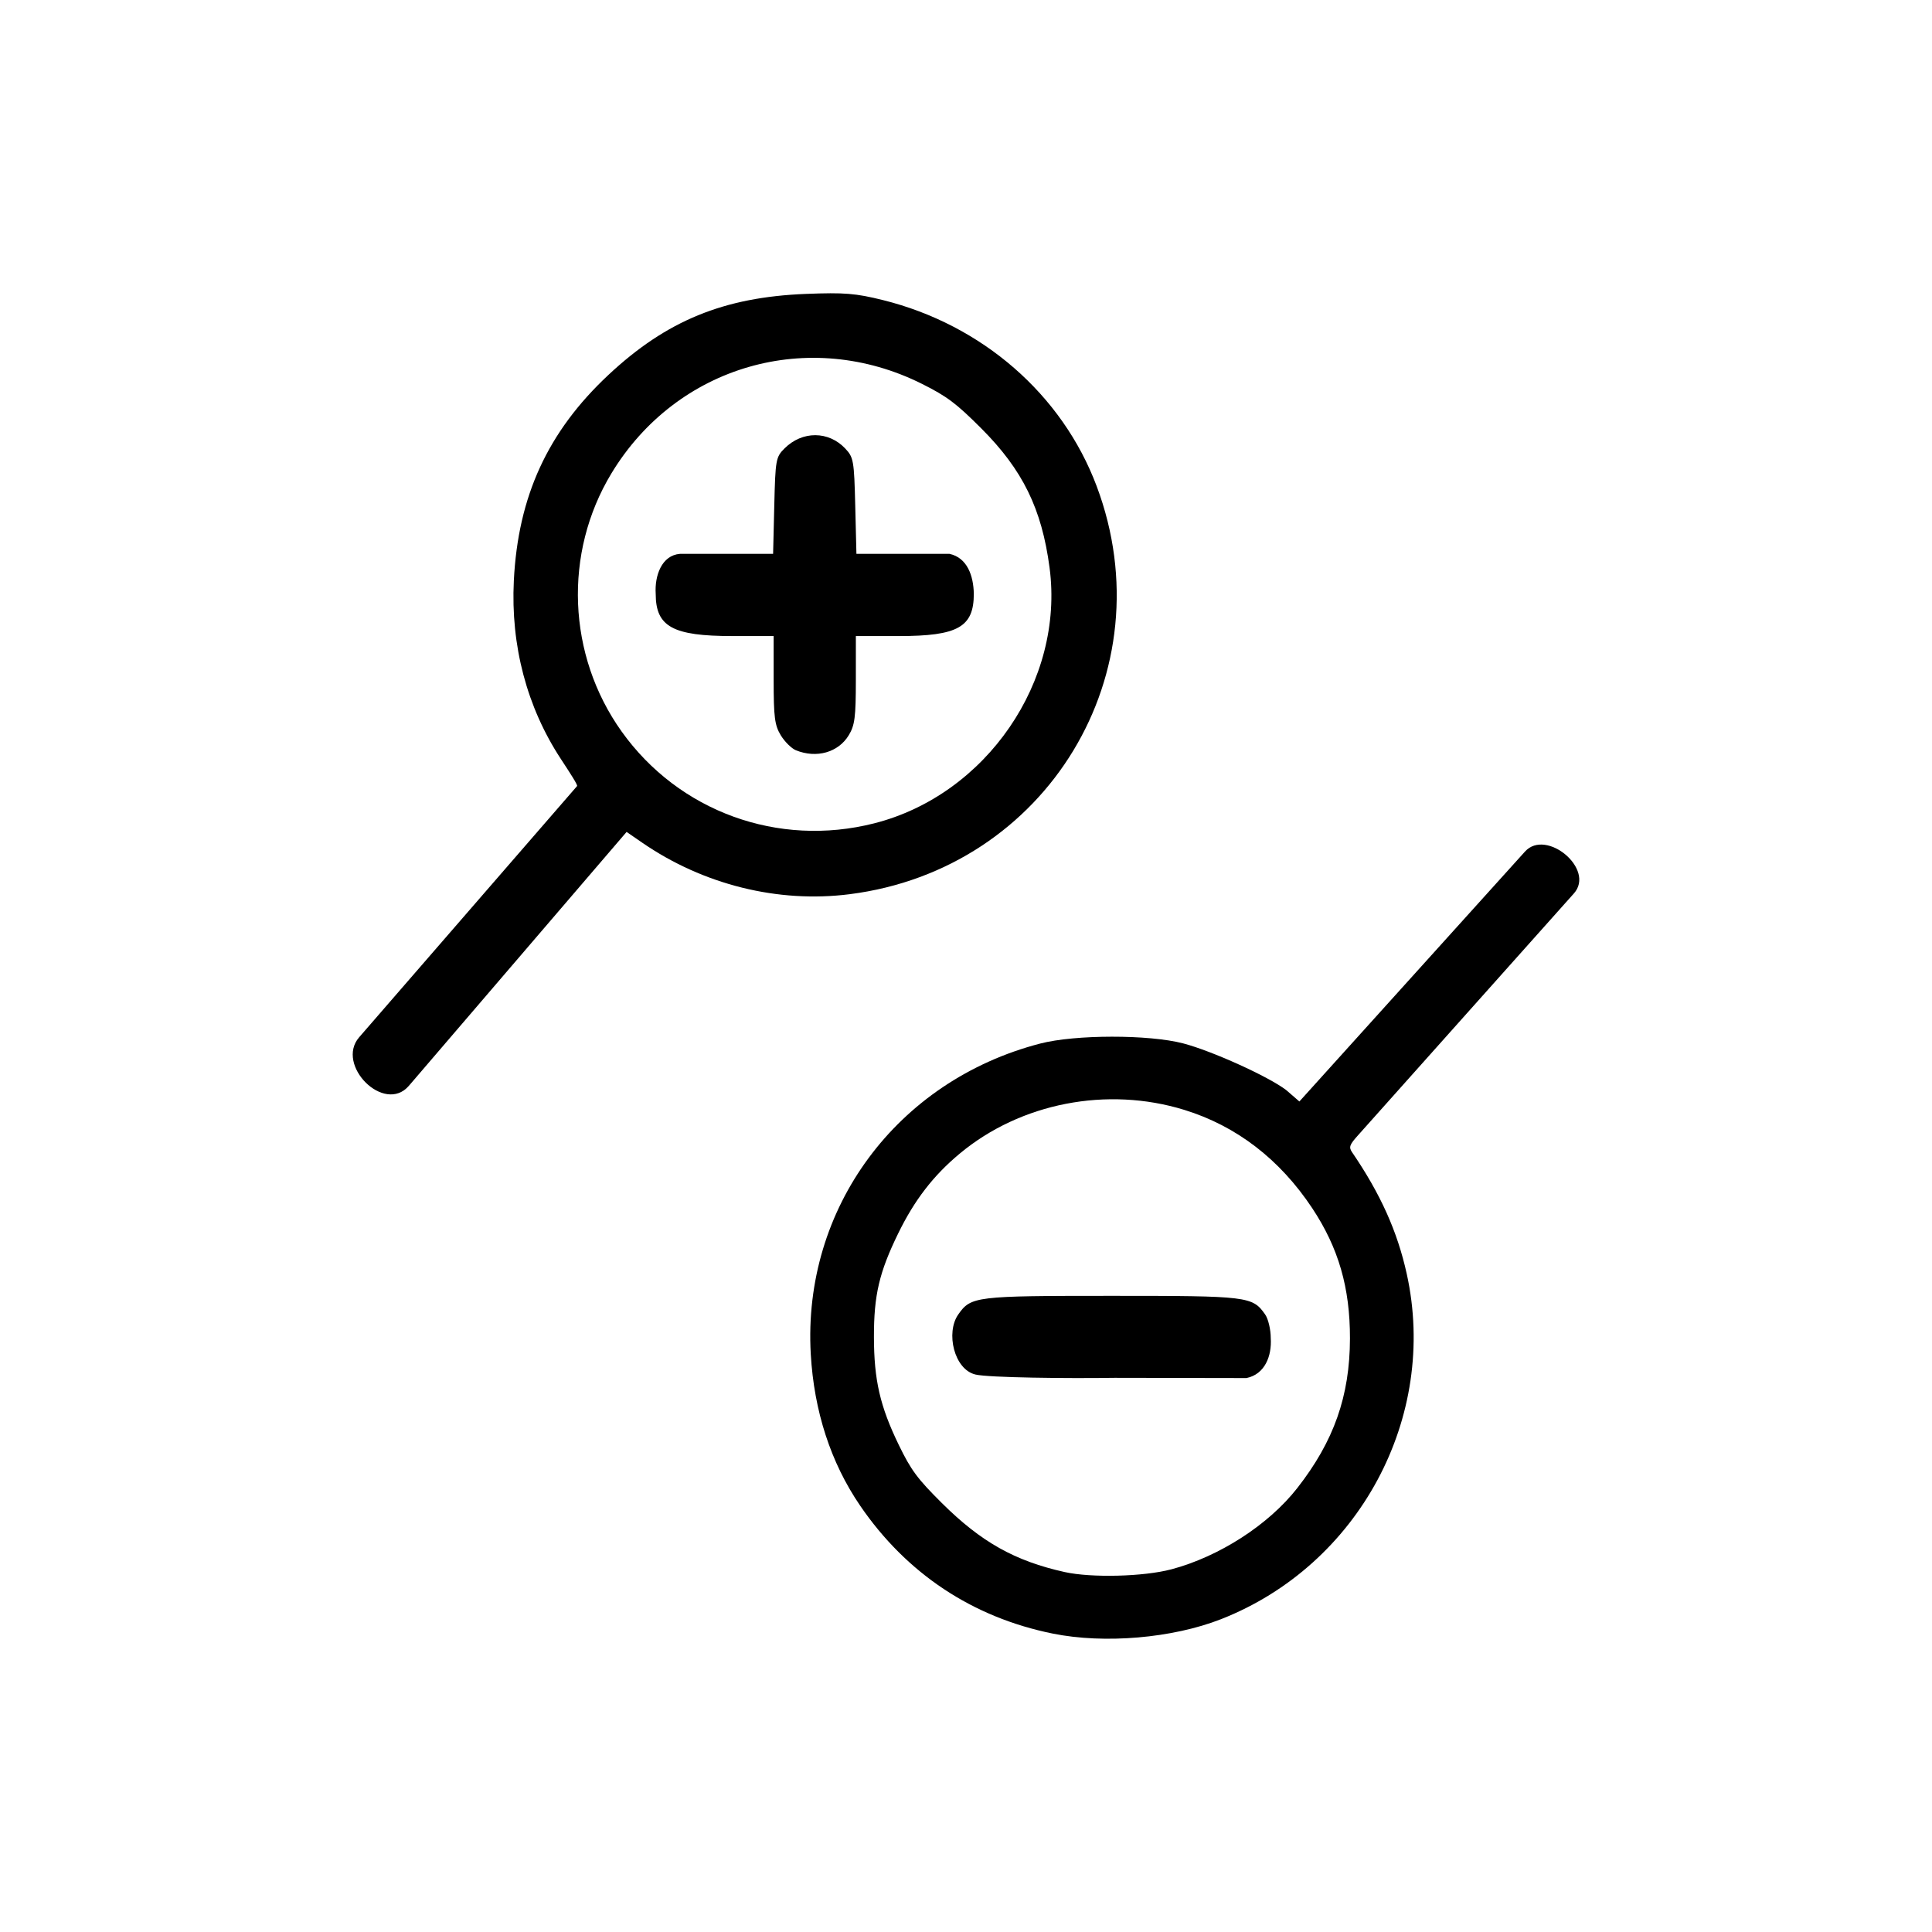
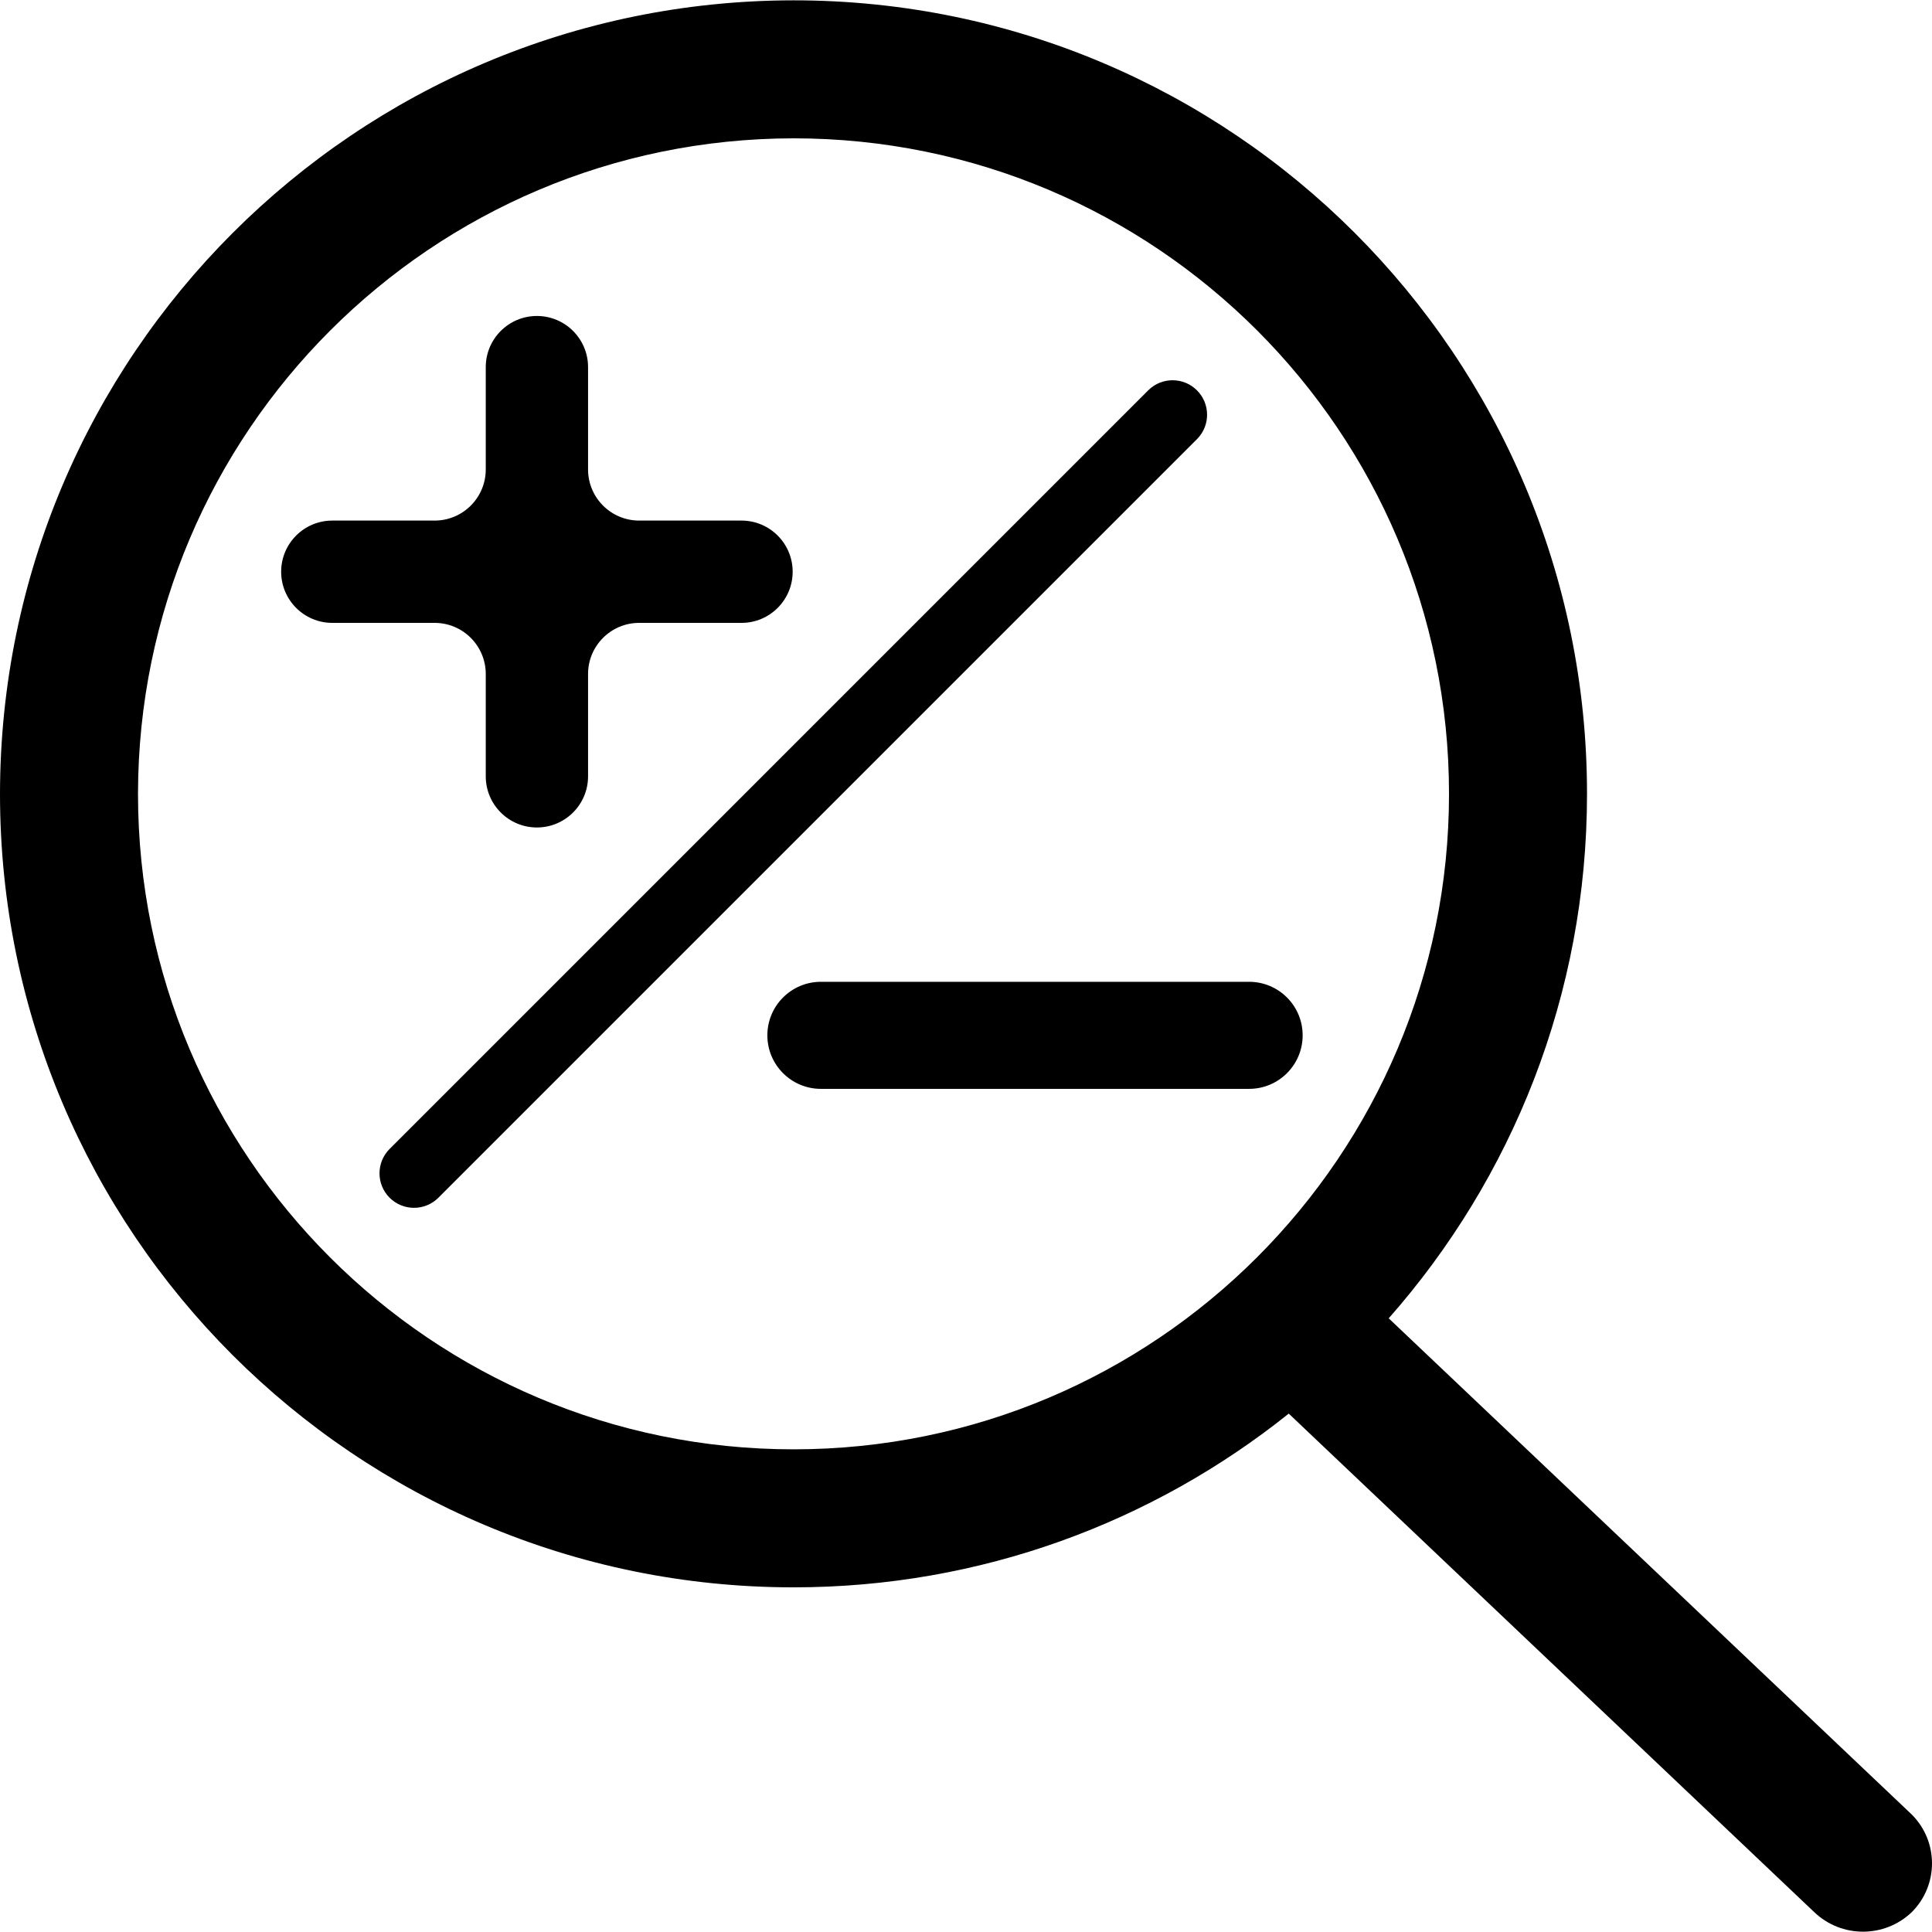
- <svg xmlns="http://www.w3.org/2000/svg" width="100mm" height="100mm" viewBox="0 0 100 100" version="1.1" id="svg1" xml:space="preserve">
-   <defs id="defs1" />
-   <g id="layer1">
-     <g id="g3" transform="translate(1.455948,2.5949103e-5)">
-       <g id="g1" transform="translate(-8.995834,-2.645833)">
-         <path style="fill:#000000;stroke-width:0.699" d="m 48.741,41.482 c -0.228,-0.092 -0.582,-0.44 -0.786,-0.774 -0.317,-0.52 -0.371,-0.933 -0.371,-2.874 l -6.92e-4,-2.266 h -2.133 c -3.091,0 -3.971,-0.485 -3.971,-2.187 -0.06,-0.929 0.304,-1.993 1.258,-2.068 h 2.409 2.409 l 0.061,-2.494 c 0.058,-2.382 0.081,-2.515 0.528,-2.961 0.92,-0.919 2.281,-0.916 3.15,0.008 0.426,0.453 0.456,0.626 0.513,2.964 l 0.061,2.483 h 2.409 2.409 c 0.921,0.203 1.241,1.135 1.258,2.068 0,1.722 -0.824,2.187 -3.876,2.187 h -2.229 l -6.92e-4,2.266 c -5.95e-4,1.939 -0.054,2.354 -0.37,2.872 -0.539,0.885 -1.662,1.204 -2.727,0.776 z" id="path195047" />
-         <path id="path195044" style="fill:#000000;stroke-width:0.699" d="M 26.131,56.333 37.409,43.333 c 0.045,-0.052 -0.376,-0.697 -0.835,-1.397 -1.764,-2.686 -2.605,-5.873 -2.438,-9.236 0.218,-4.367 1.754,-7.71 4.895,-10.648 3.004,-2.811 5.97,-4.027 10.229,-4.194 1.984,-0.078 2.565,-0.031 3.977,0.319 5.136,1.275 9.284,4.886 11.066,9.632 C 67.915,37.432 61.737,47.635 51.514,48.93 47.811,49.4 43.944,48.439 40.784,46.265 L 39.972,45.706 28.705,58.845 C 27.433,60.328 24.885,57.77 26.131,56.333 Z M 52.79,45.261 c 5.804,-1.475 9.85,-7.374 9.075,-13.232 -0.404,-3.053 -1.389,-5.063 -3.537,-7.212 -1.294,-1.295 -1.775,-1.656 -3.064,-2.301 -5.849,-2.927 -12.693,-0.957 -16.074,4.627 -2.497,4.123 -2.289,9.421 0.524,13.363 2.96,4.148 8.105,6.019 13.076,4.755 z" />
-       </g>
-       <g id="g2" transform="translate(5.820834,2.645833)">
-         <path style="fill:#000000;stroke-width:0.699" d="m 43.215,68.5 c -1.105,-0.258 -1.553,-2.167 -0.893,-3.108 0.657,-0.939 0.875,-0.965 7.943,-0.965 7.069,0 7.286,0.026 7.943,0.965 0.159,0.227 0.289,0.777 0.289,1.222 0.06,0.929 -0.304,1.873 -1.258,2.068 l -6.817,-0.012 c -2.464,0.037 -6.516,-0.008 -7.208,-0.17 z" id="path195043" />
-         <path id="path195040" style="fill:#000000;stroke-width:0.699" d="m 47.213,81.908 c -4.155,-0.84 -7.575,-3.113 -9.973,-6.627 -1.519,-2.226 -2.383,-4.884 -2.552,-7.843 -0.429,-7.544 4.448,-14.142 11.877,-16.07 1.81,-0.47 5.622,-0.473 7.4,-0.008 1.492,0.391 4.41,1.713 5.329,2.414 L 59.979,54.367 71.659,41.428 c 1.09,-1.207 3.652,0.911 2.529,2.17 L 62.997,56.136 c -0.406,0.455 -0.473,0.59 -0.295,0.851 1.475,2.16 2.346,4.096 2.833,6.297 1.642,7.424 -2.476,15.082 -9.615,17.88 -2.511,0.984 -6.032,1.285 -8.707,0.744 z m 6.139,-3.325 c 2.486,-0.663 5.03,-2.304 6.517,-4.205 1.896,-2.424 2.721,-4.762 2.728,-7.739 0.006,-2.631 -0.592,-4.697 -1.954,-6.751 -1.679,-2.531 -3.923,-4.255 -6.618,-5.086 -3.996,-1.232 -8.475,-0.361 -11.625,2.261 -1.366,1.137 -2.344,2.405 -3.188,4.136 -0.981,2.01 -1.258,3.194 -1.254,5.359 0.004,2.232 0.316,3.586 1.288,5.589 0.632,1.303 0.962,1.747 2.227,3.004 2.033,2.019 3.776,2.998 6.357,3.572 1.387,0.308 4.096,0.239 5.521,-0.141 z" />
-       </g>
-     </g>
-     <rect style="fill:none;stroke:none;stroke-width:0.265" id="rect195047" width="100" height="100" x="0" y="0" />
-   </g>
+ <svg xmlns="http://www.w3.org/2000/svg" id="Capa_1" enable-background="new 0 0 511.996 511.996" height="512" viewBox="0 0 511.996 511.996" width="512" version="1.1">
+   <defs id="defs2" />
+   <path id="Path_351_" style="clip-rule:evenodd;fill-rule:evenodd" d="m 210.285,0.086 c 116.138,0 210.287,94.147 210.287,210.285 0,53.3 -19.868,101.933 -52.552,138.995 L 506.642,480.871 c 7.138,7.141 7.138,18.716 0,25.857 -7.234,6.91 -18.623,6.91 -25.857,0 L 341.529,374.618 C 305.551,403.404 259.945,420.659 210.285,420.659 94.147,420.659 -2.62e-5,326.509 -2.62e-5,210.371 0.126,94.285 94.199,0.212 210.285,0.086 Z m 0,36.572 c -95.896,0.106 -173.608,77.817 -173.713,173.713 0,95.939 77.774,173.713 173.713,173.713 95.939,0 173.715,-77.774 173.715,-173.713 0,-95.939 -77.775,-173.713 -173.715,-173.713 z" />
+   <path id="Path_350_" d="m 88.065,137.959 h 27.11 c 7.486,0 13.555,-6.068 13.555,-13.555 V 97.293 c 0,-7.486 6.068,-13.555 13.555,-13.555 7.486,0 13.555,6.068 13.555,13.555 v 27.11 c 0,7.486 6.068,13.555 13.555,13.555 h 27.11 c 7.486,0 13.555,6.068 13.555,13.555 0,7.487 -6.068,13.555 -13.555,13.555 h -27.11 c -7.486,0 -13.555,6.068 -13.555,13.555 v 27.11 c 0,7.486 -6.068,13.555 -13.555,13.555 -7.486,0 -13.555,-6.068 -13.555,-13.555 v -27.11 c 0,-7.486 -6.068,-13.555 -13.555,-13.555 H 88.065 c -7.486,0 -13.555,-6.068 -13.555,-13.555 0,-7.487 6.07,-13.555 13.555,-13.555 z" style="clip-rule:evenodd;fill-rule:evenodd;stroke-width:1.483" />
+   <path id="Path_349_" d="m 217.544,260.185 h 113.483 c 7.834,0 14.186,6.35 14.186,14.186 0,7.834 -6.35,14.186 -14.186,14.186 h -113.483 c -7.834,0 -14.186,-6.35 -14.186,-14.186 0,-7.834 6.352,-14.186 14.186,-14.186 z" style="clip-rule:evenodd;fill-rule:evenodd;stroke-width:1.552" />
+   <path d="m 103.25,317.407 c 3.57,3.569 9.358,3.569 12.928,0 l 201.143,-201.143 c 3.465,-3.587 3.415,-9.29 -0.111,-12.817 -3.527,-3.527 -9.229,-3.576 -12.817,-0.111 l -201.143,201.143 c -3.569,3.57 -3.569,9.357 0,12.928 z" id="path3" />
</svg>
